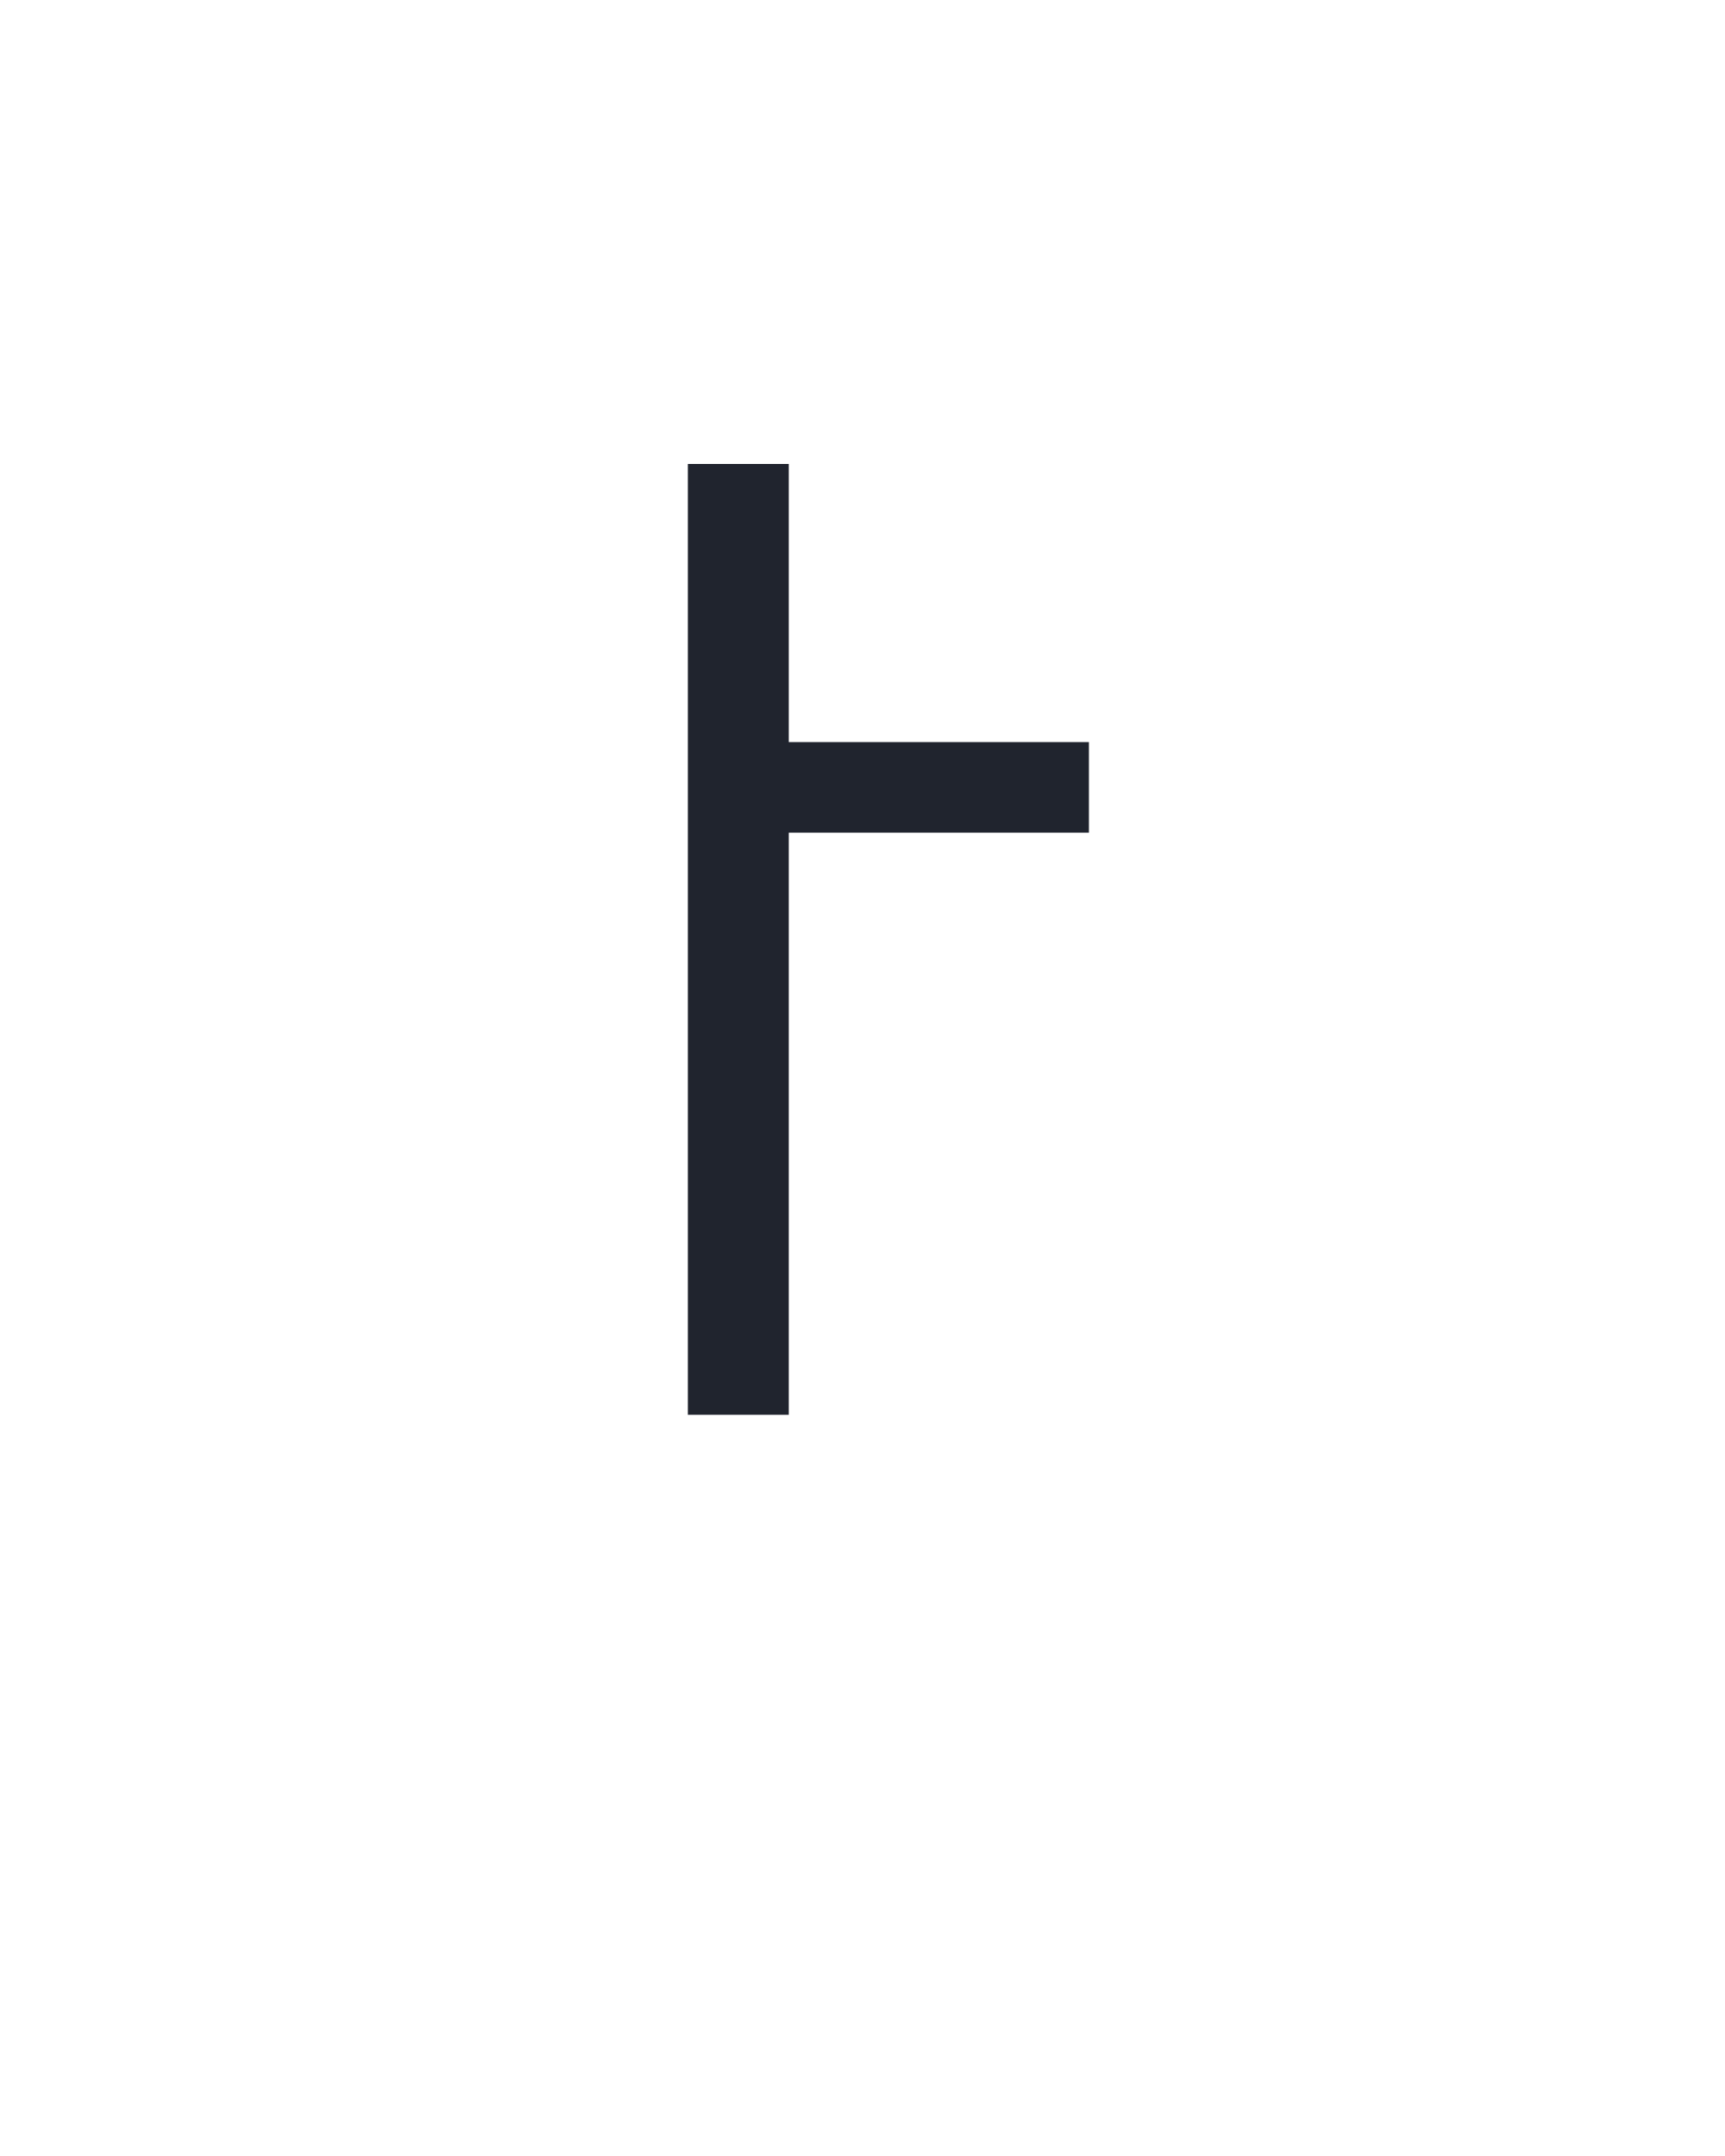
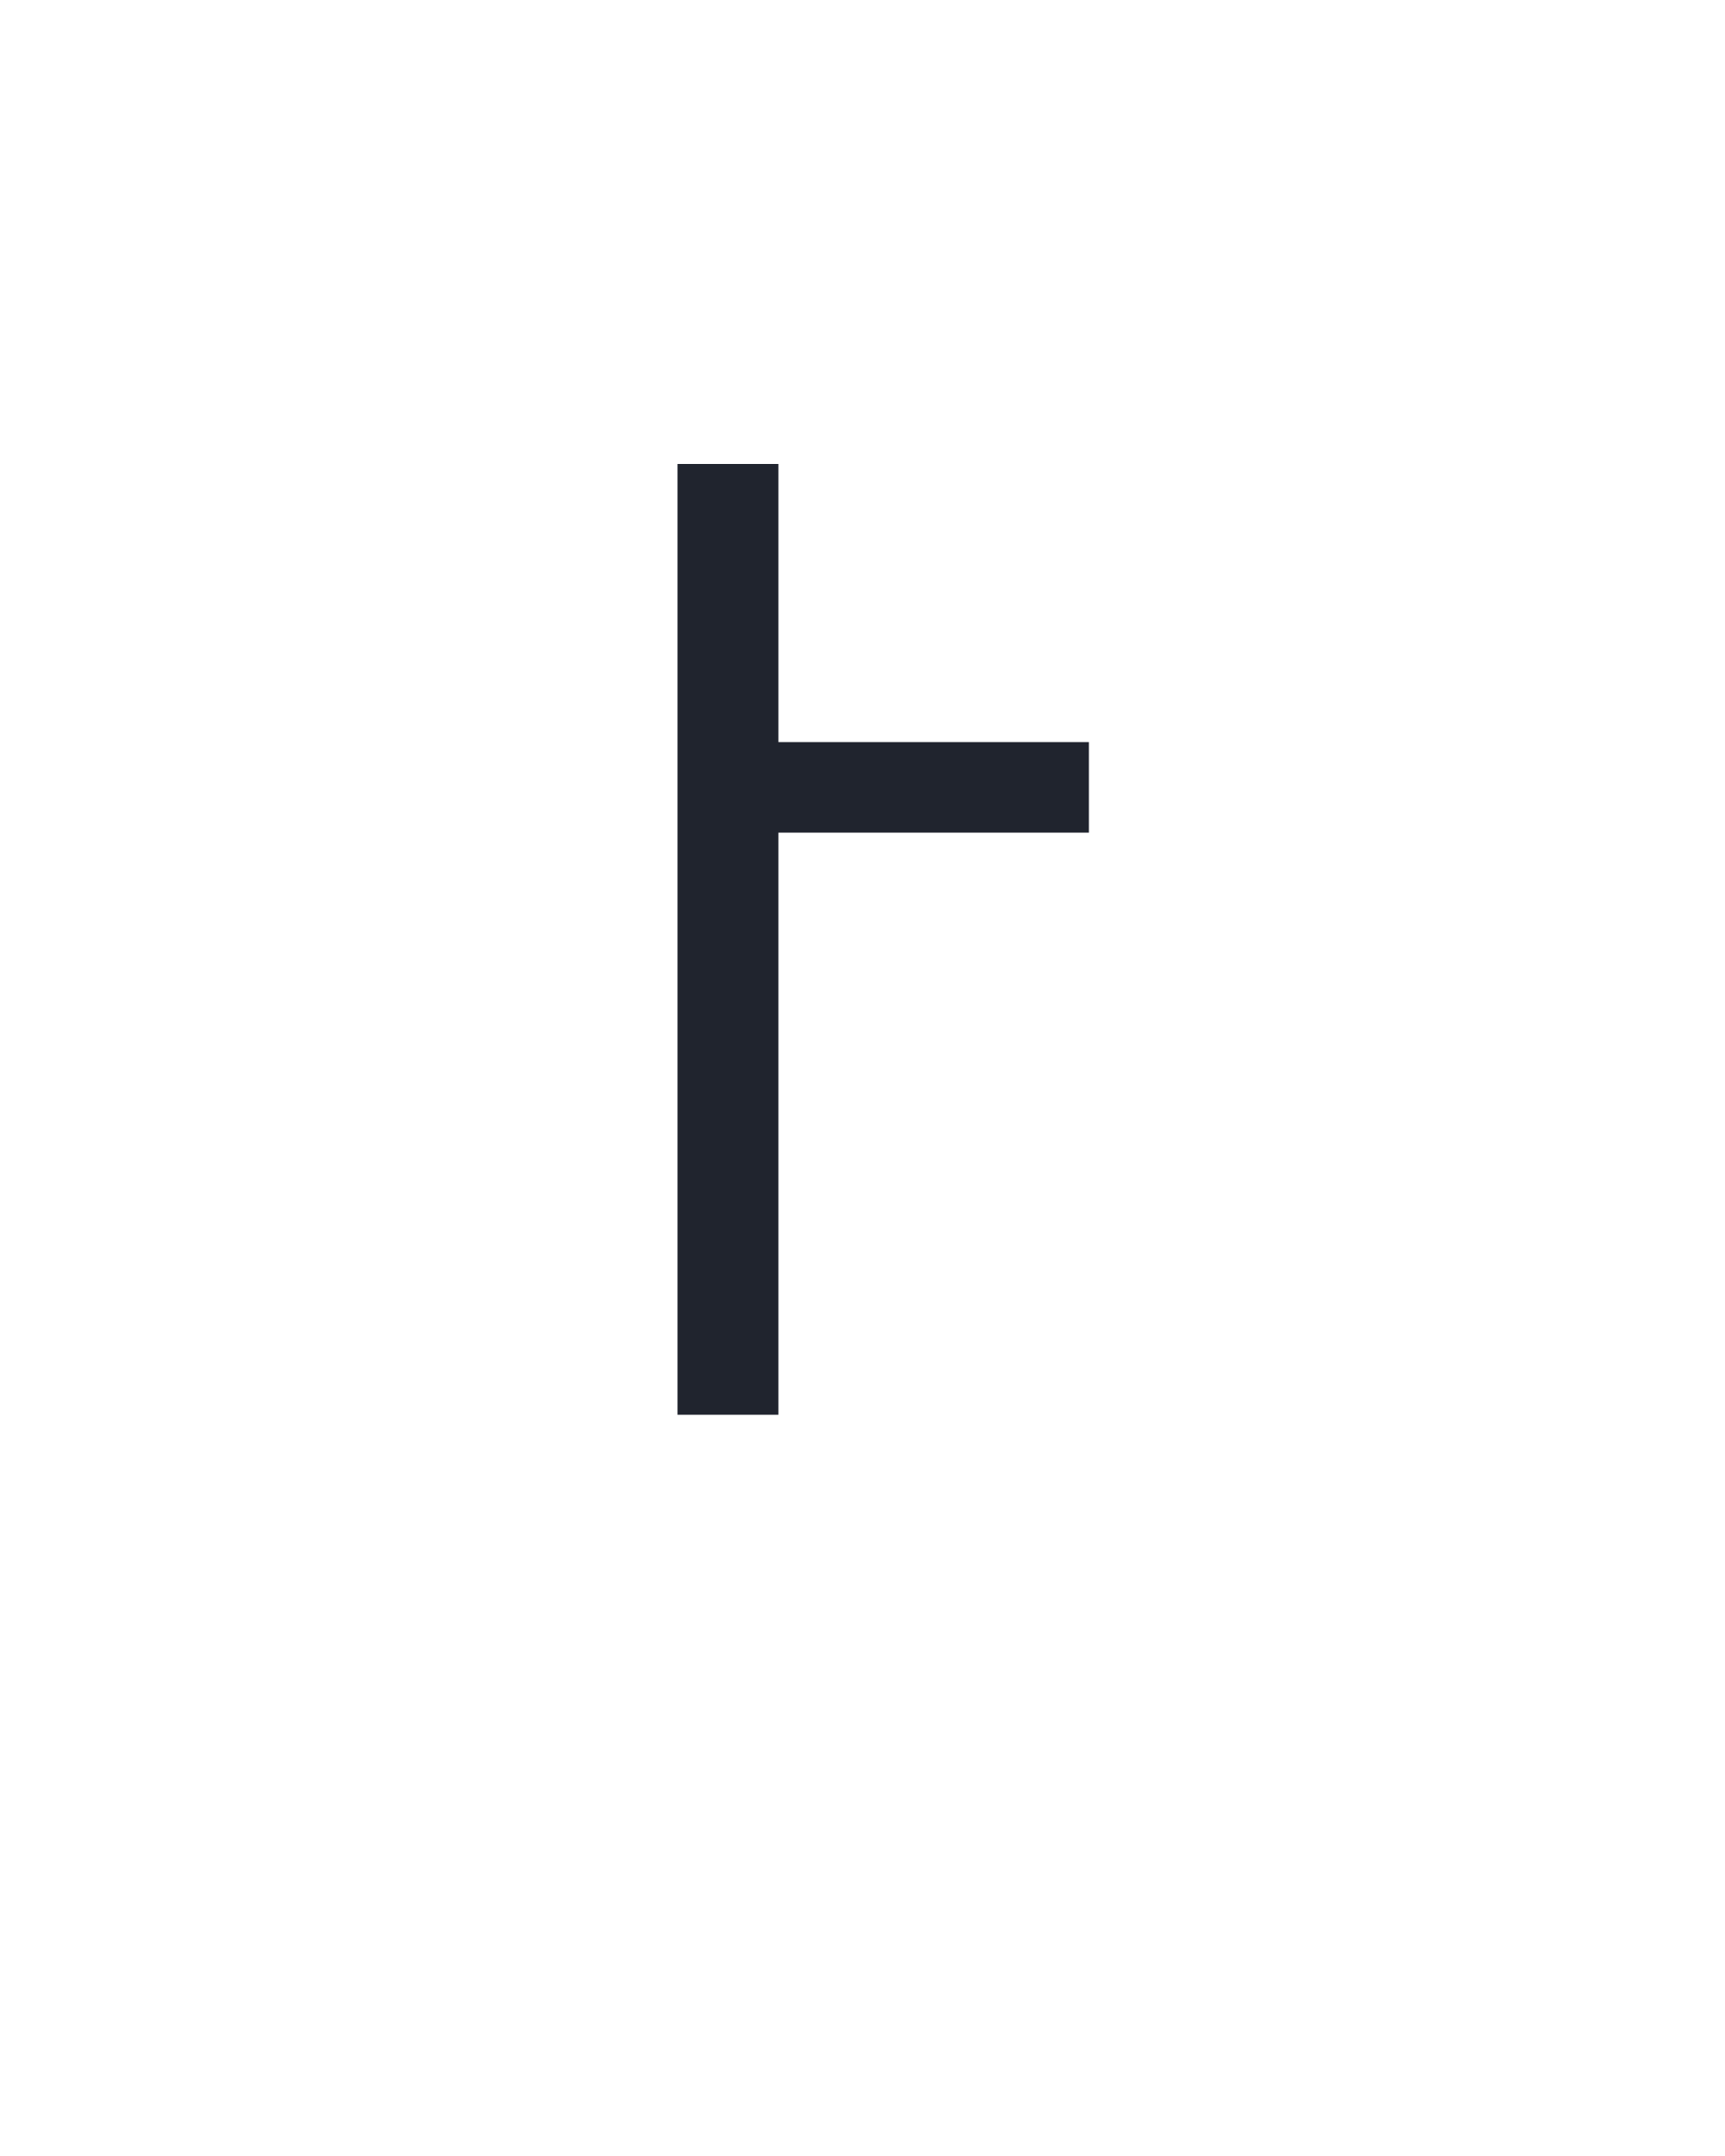
<svg xmlns="http://www.w3.org/2000/svg" height="160" viewBox="0 0 128 160" width="128">
  <defs>
-     <path d="M 115 0 L 115 -735 L 193 -735 L 193 -520 L 425 -520 L 425 -450 L 193 -450 L 193 0 Z " id="path1" />
+     <path d="M 107 0 L 107 -735 L 185 -735 L 185 -520 L 425 -520 L 425 -450 L 185 -450 L 185 0 Z " id="path1" />
  </defs>
  <g>
    <g data-source-text="t" fill="#20242e" transform="translate(40 104.992) rotate(0) scale(0.09599999)">
      <use href="#path1" transform="translate(0 0)" />
    </g>
  </g>
</svg>
